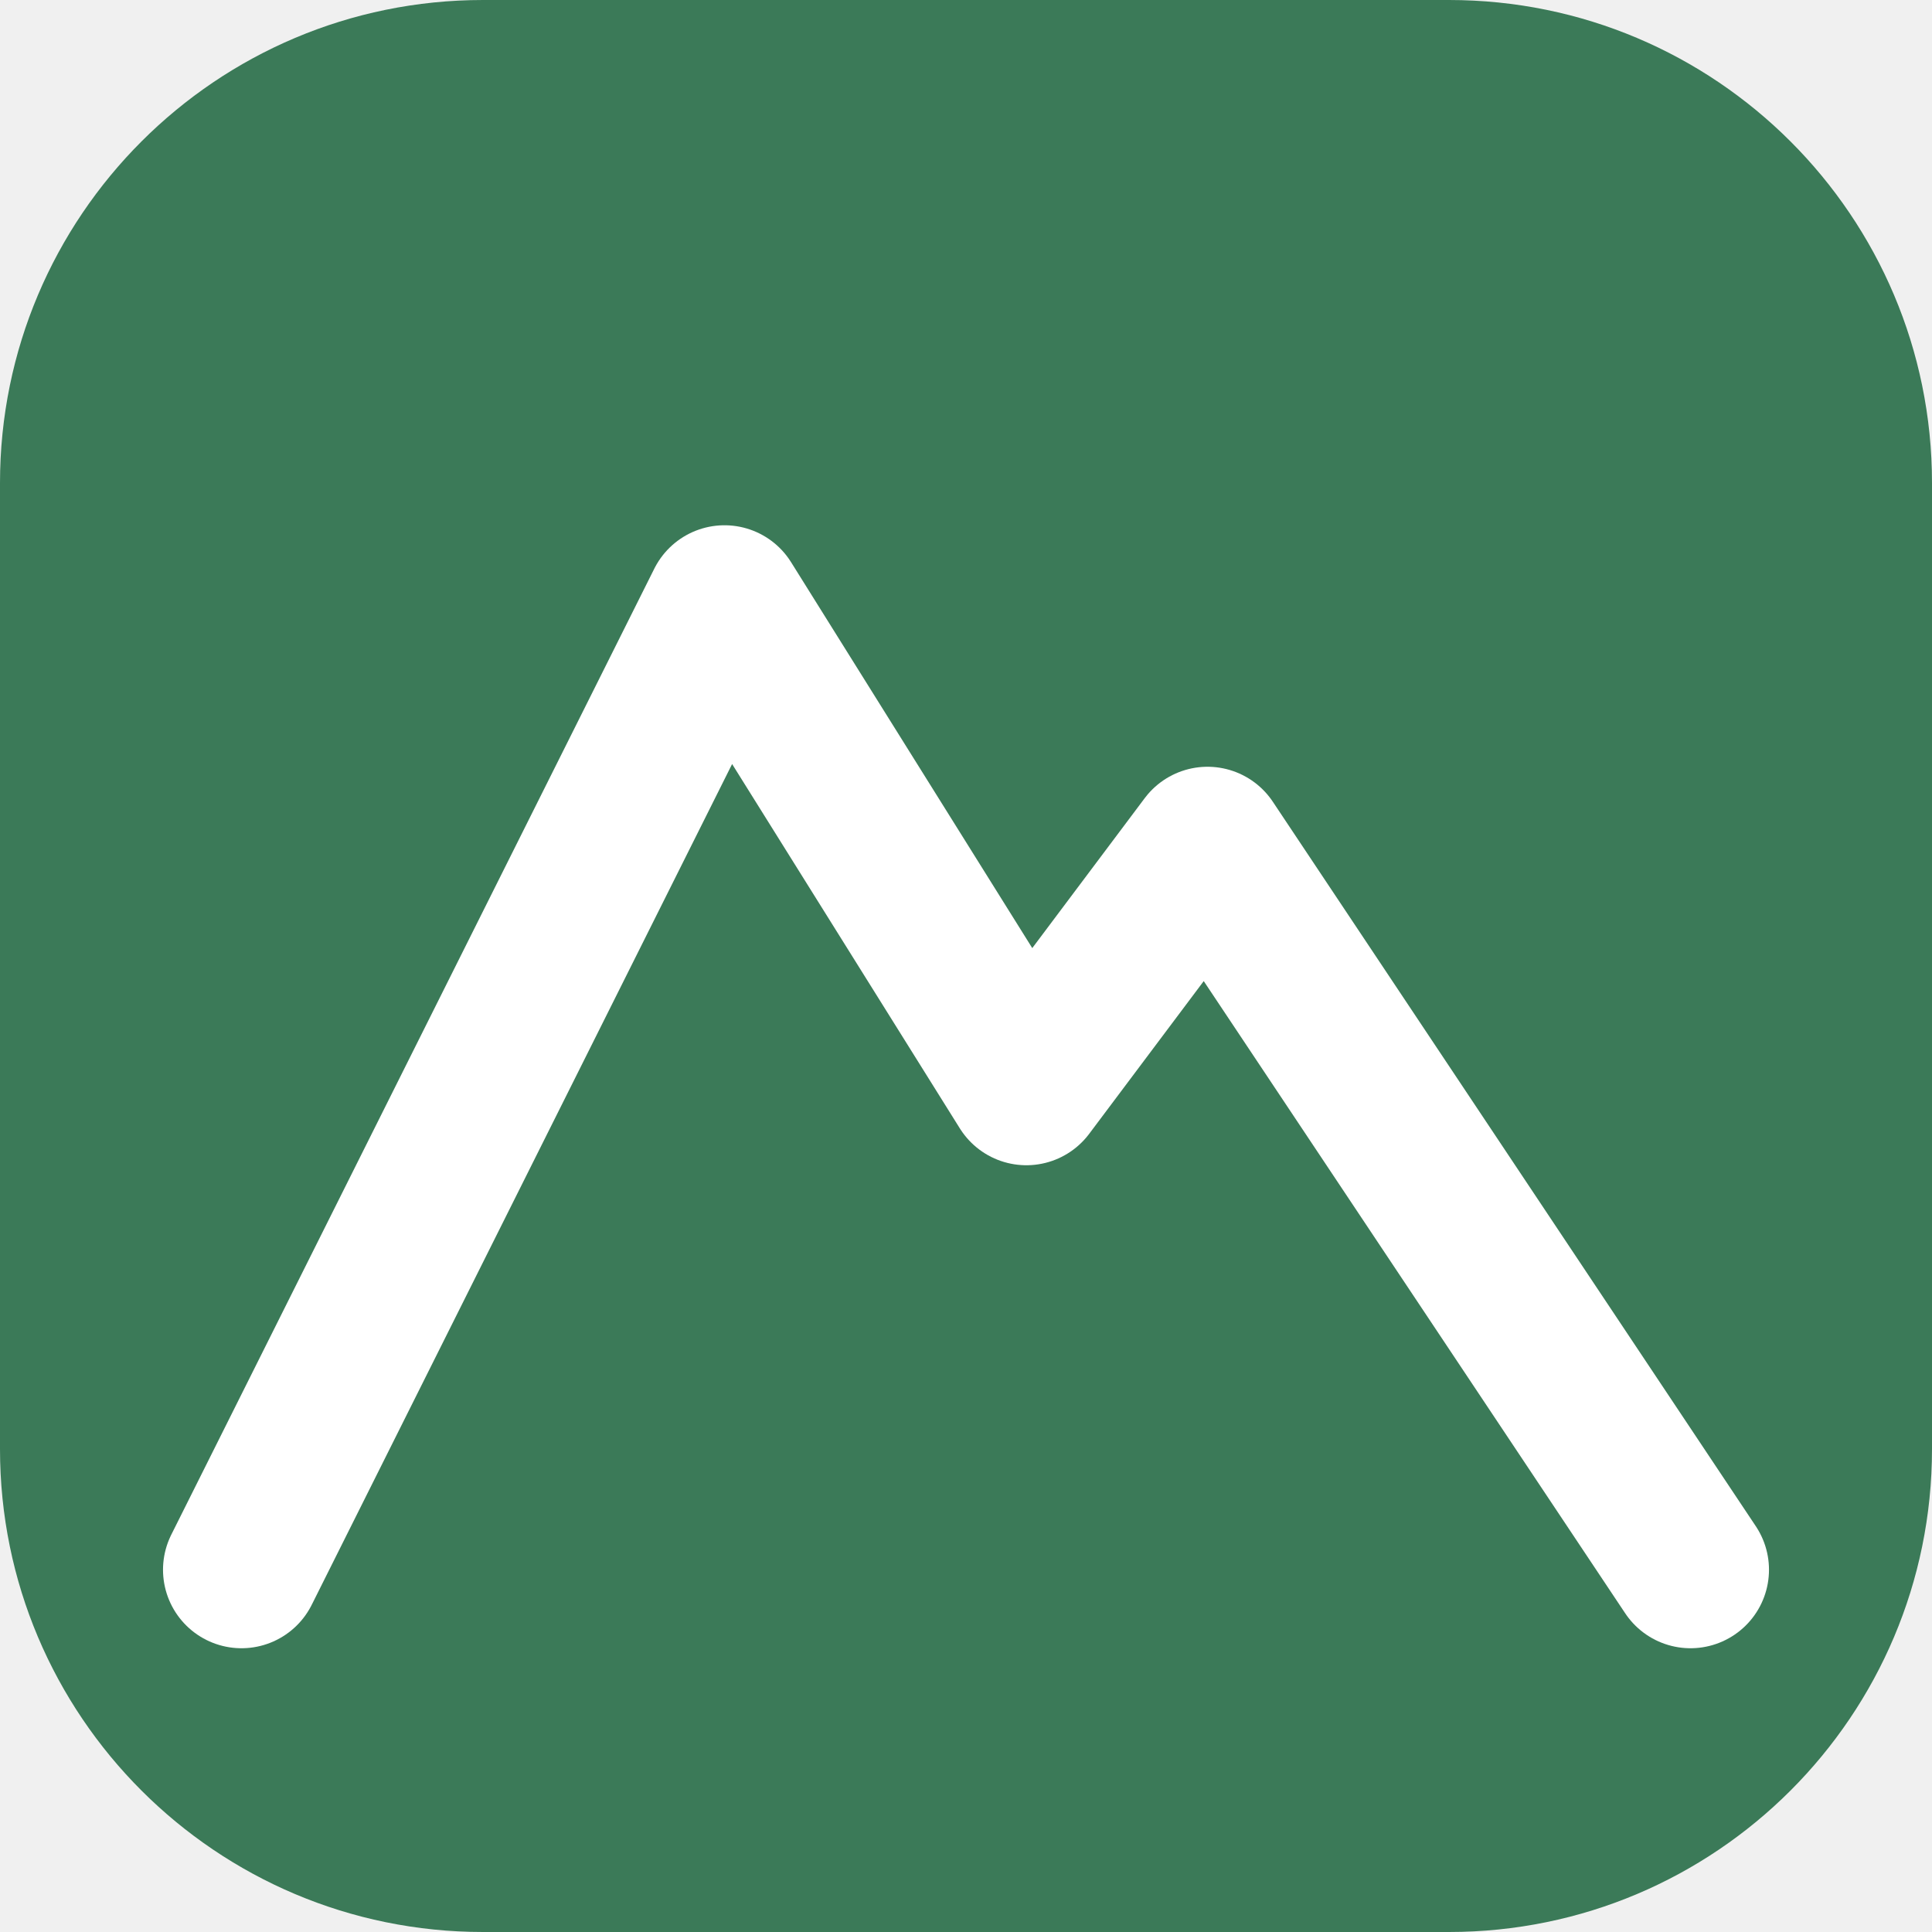
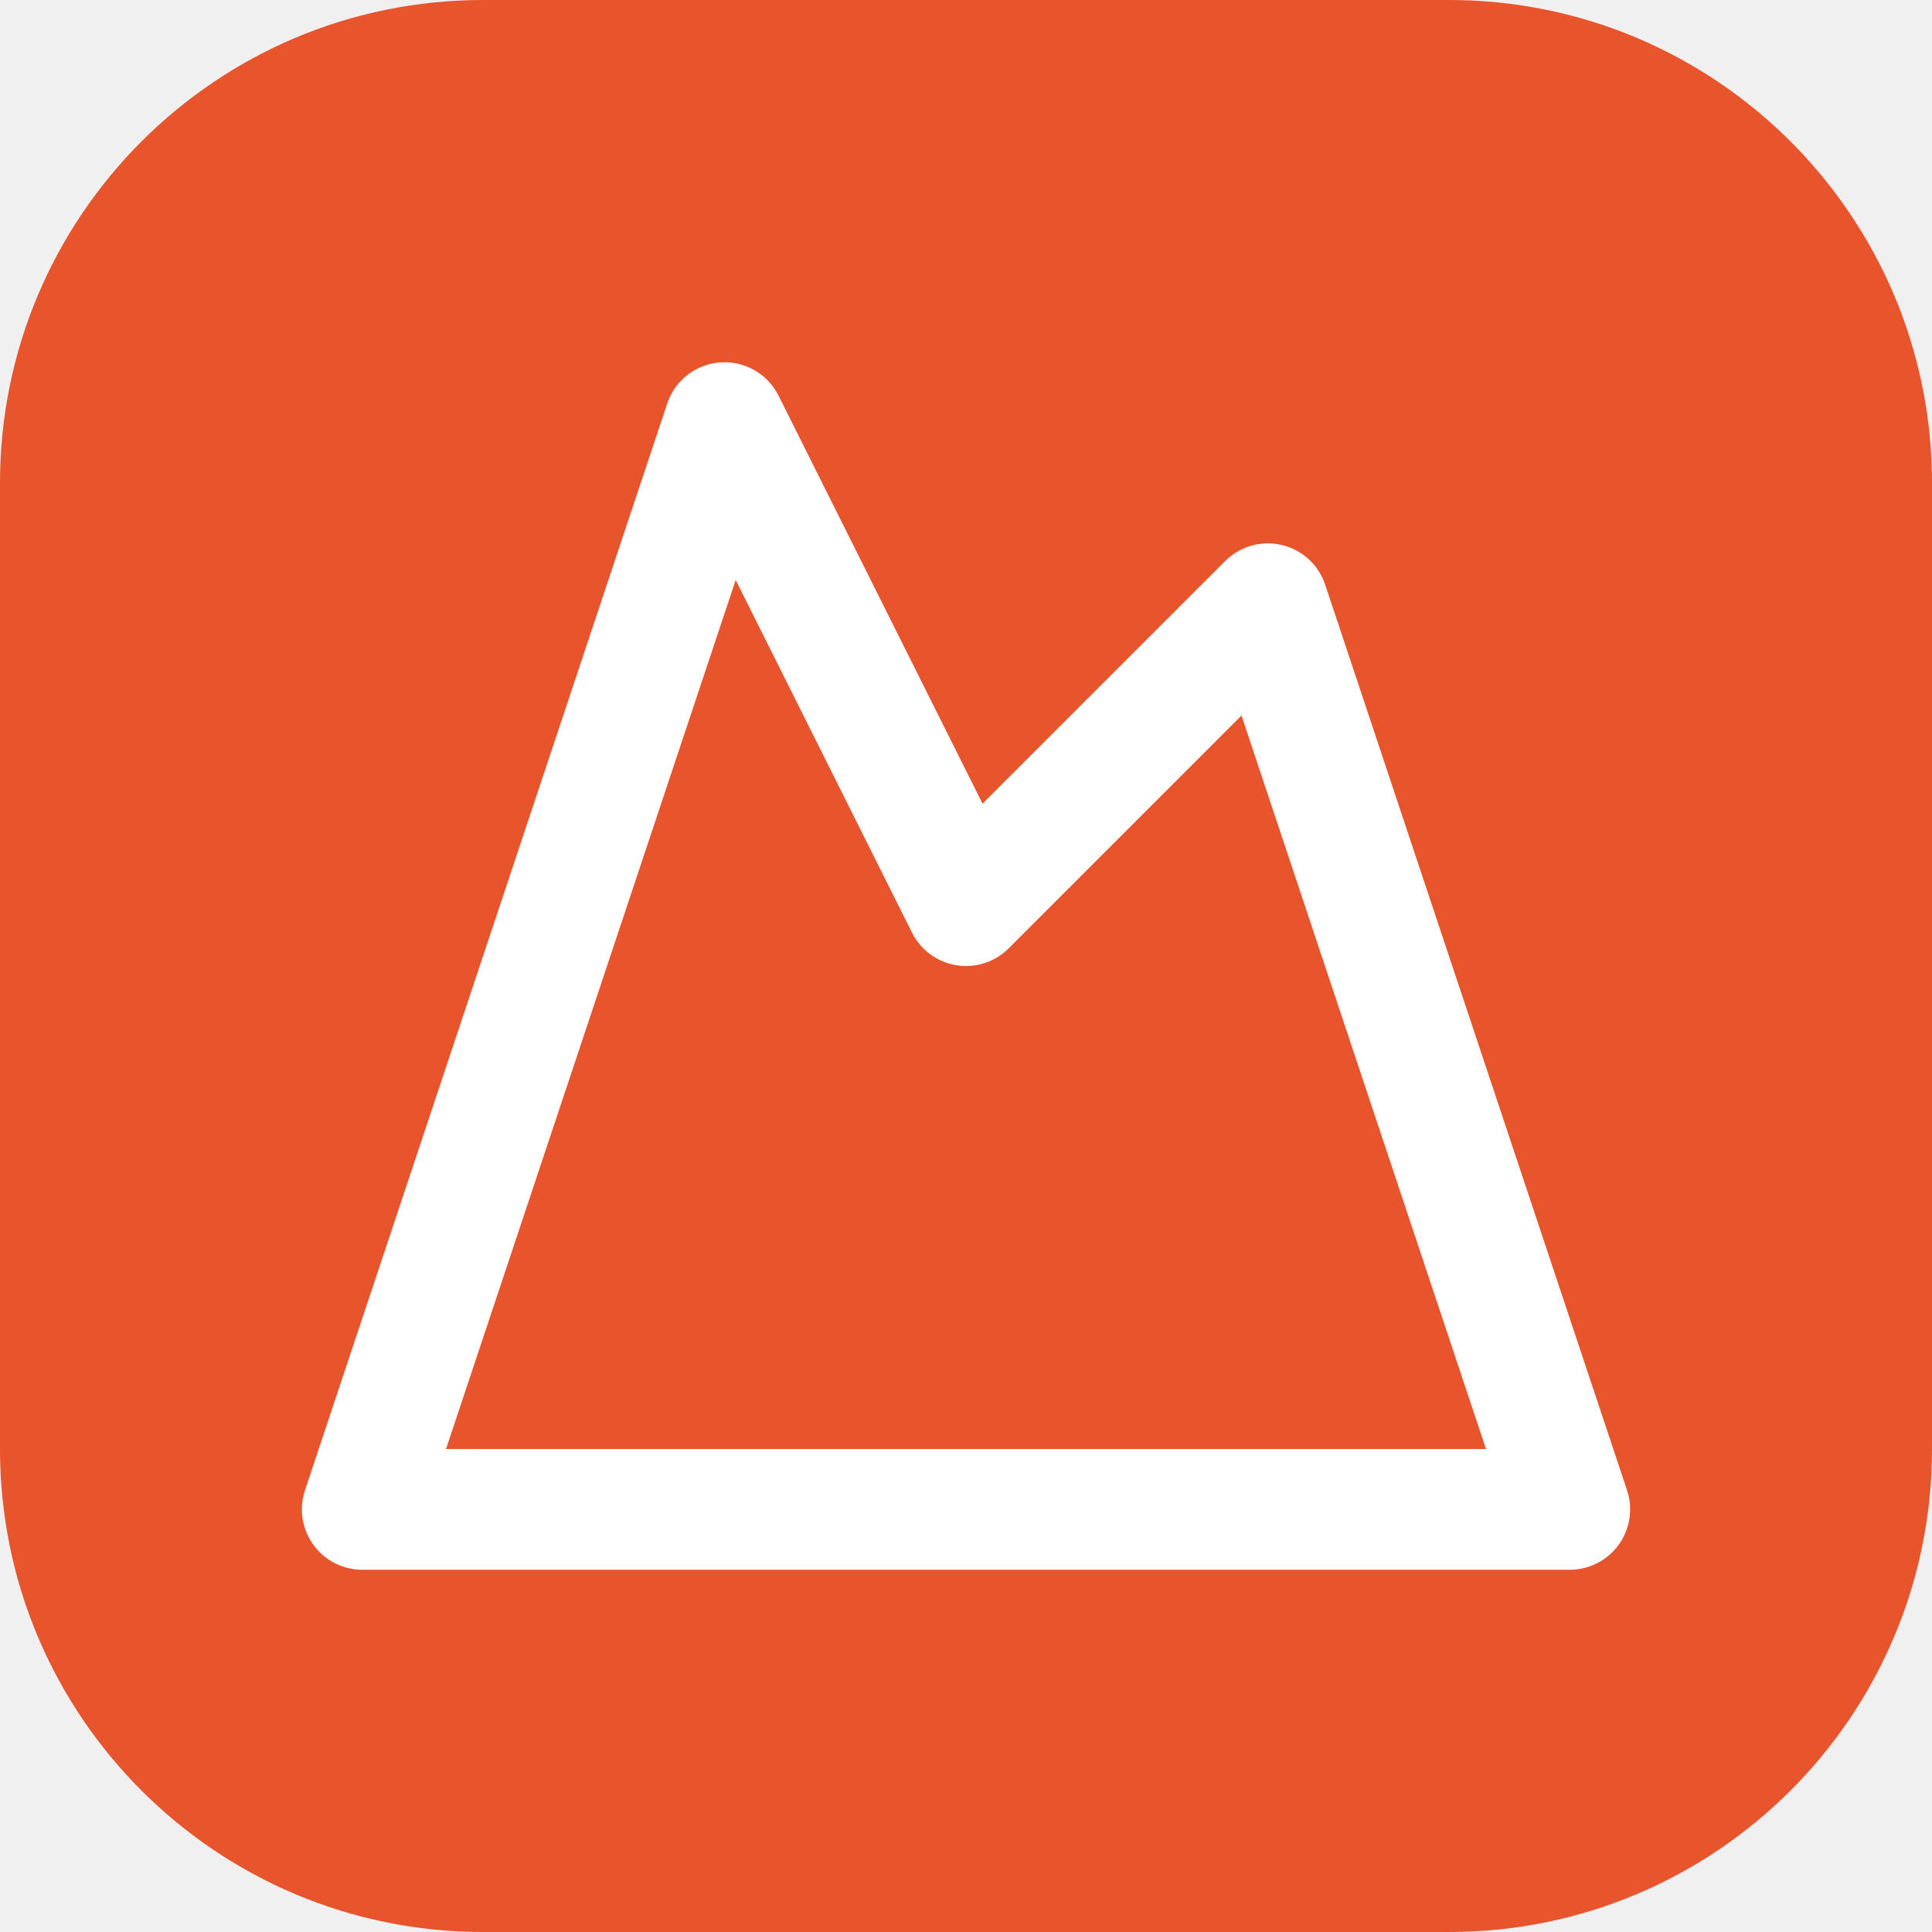
- <svg xmlns="http://www.w3.org/2000/svg" viewBox="0 0 32 32" width="32" height="32">
-   <rect width="32" height="32" rx="8" fill="#3b7a58" />
-   <polyline points="4,26 12,10 17,18 20,14 28,26" fill="none" stroke="white" stroke-width="2.6" stroke-linecap="round" stroke-linejoin="round" />
+ <svg xmlns="http://www.w3.org/2000/svg" viewBox="0 0 32 32" width="32" height="32" fill="none">
+   <rect width="32" height="32" rx="8" fill="#e8542b" />
+   <g transform="translate(4 4)" stroke="#ffffff" stroke-width="2" stroke-linecap="round" stroke-linejoin="round" fill="none">
+     <path d="m8 3 4 8 5-5 5 15H2L8 3z" />
+   </g>
</svg>
